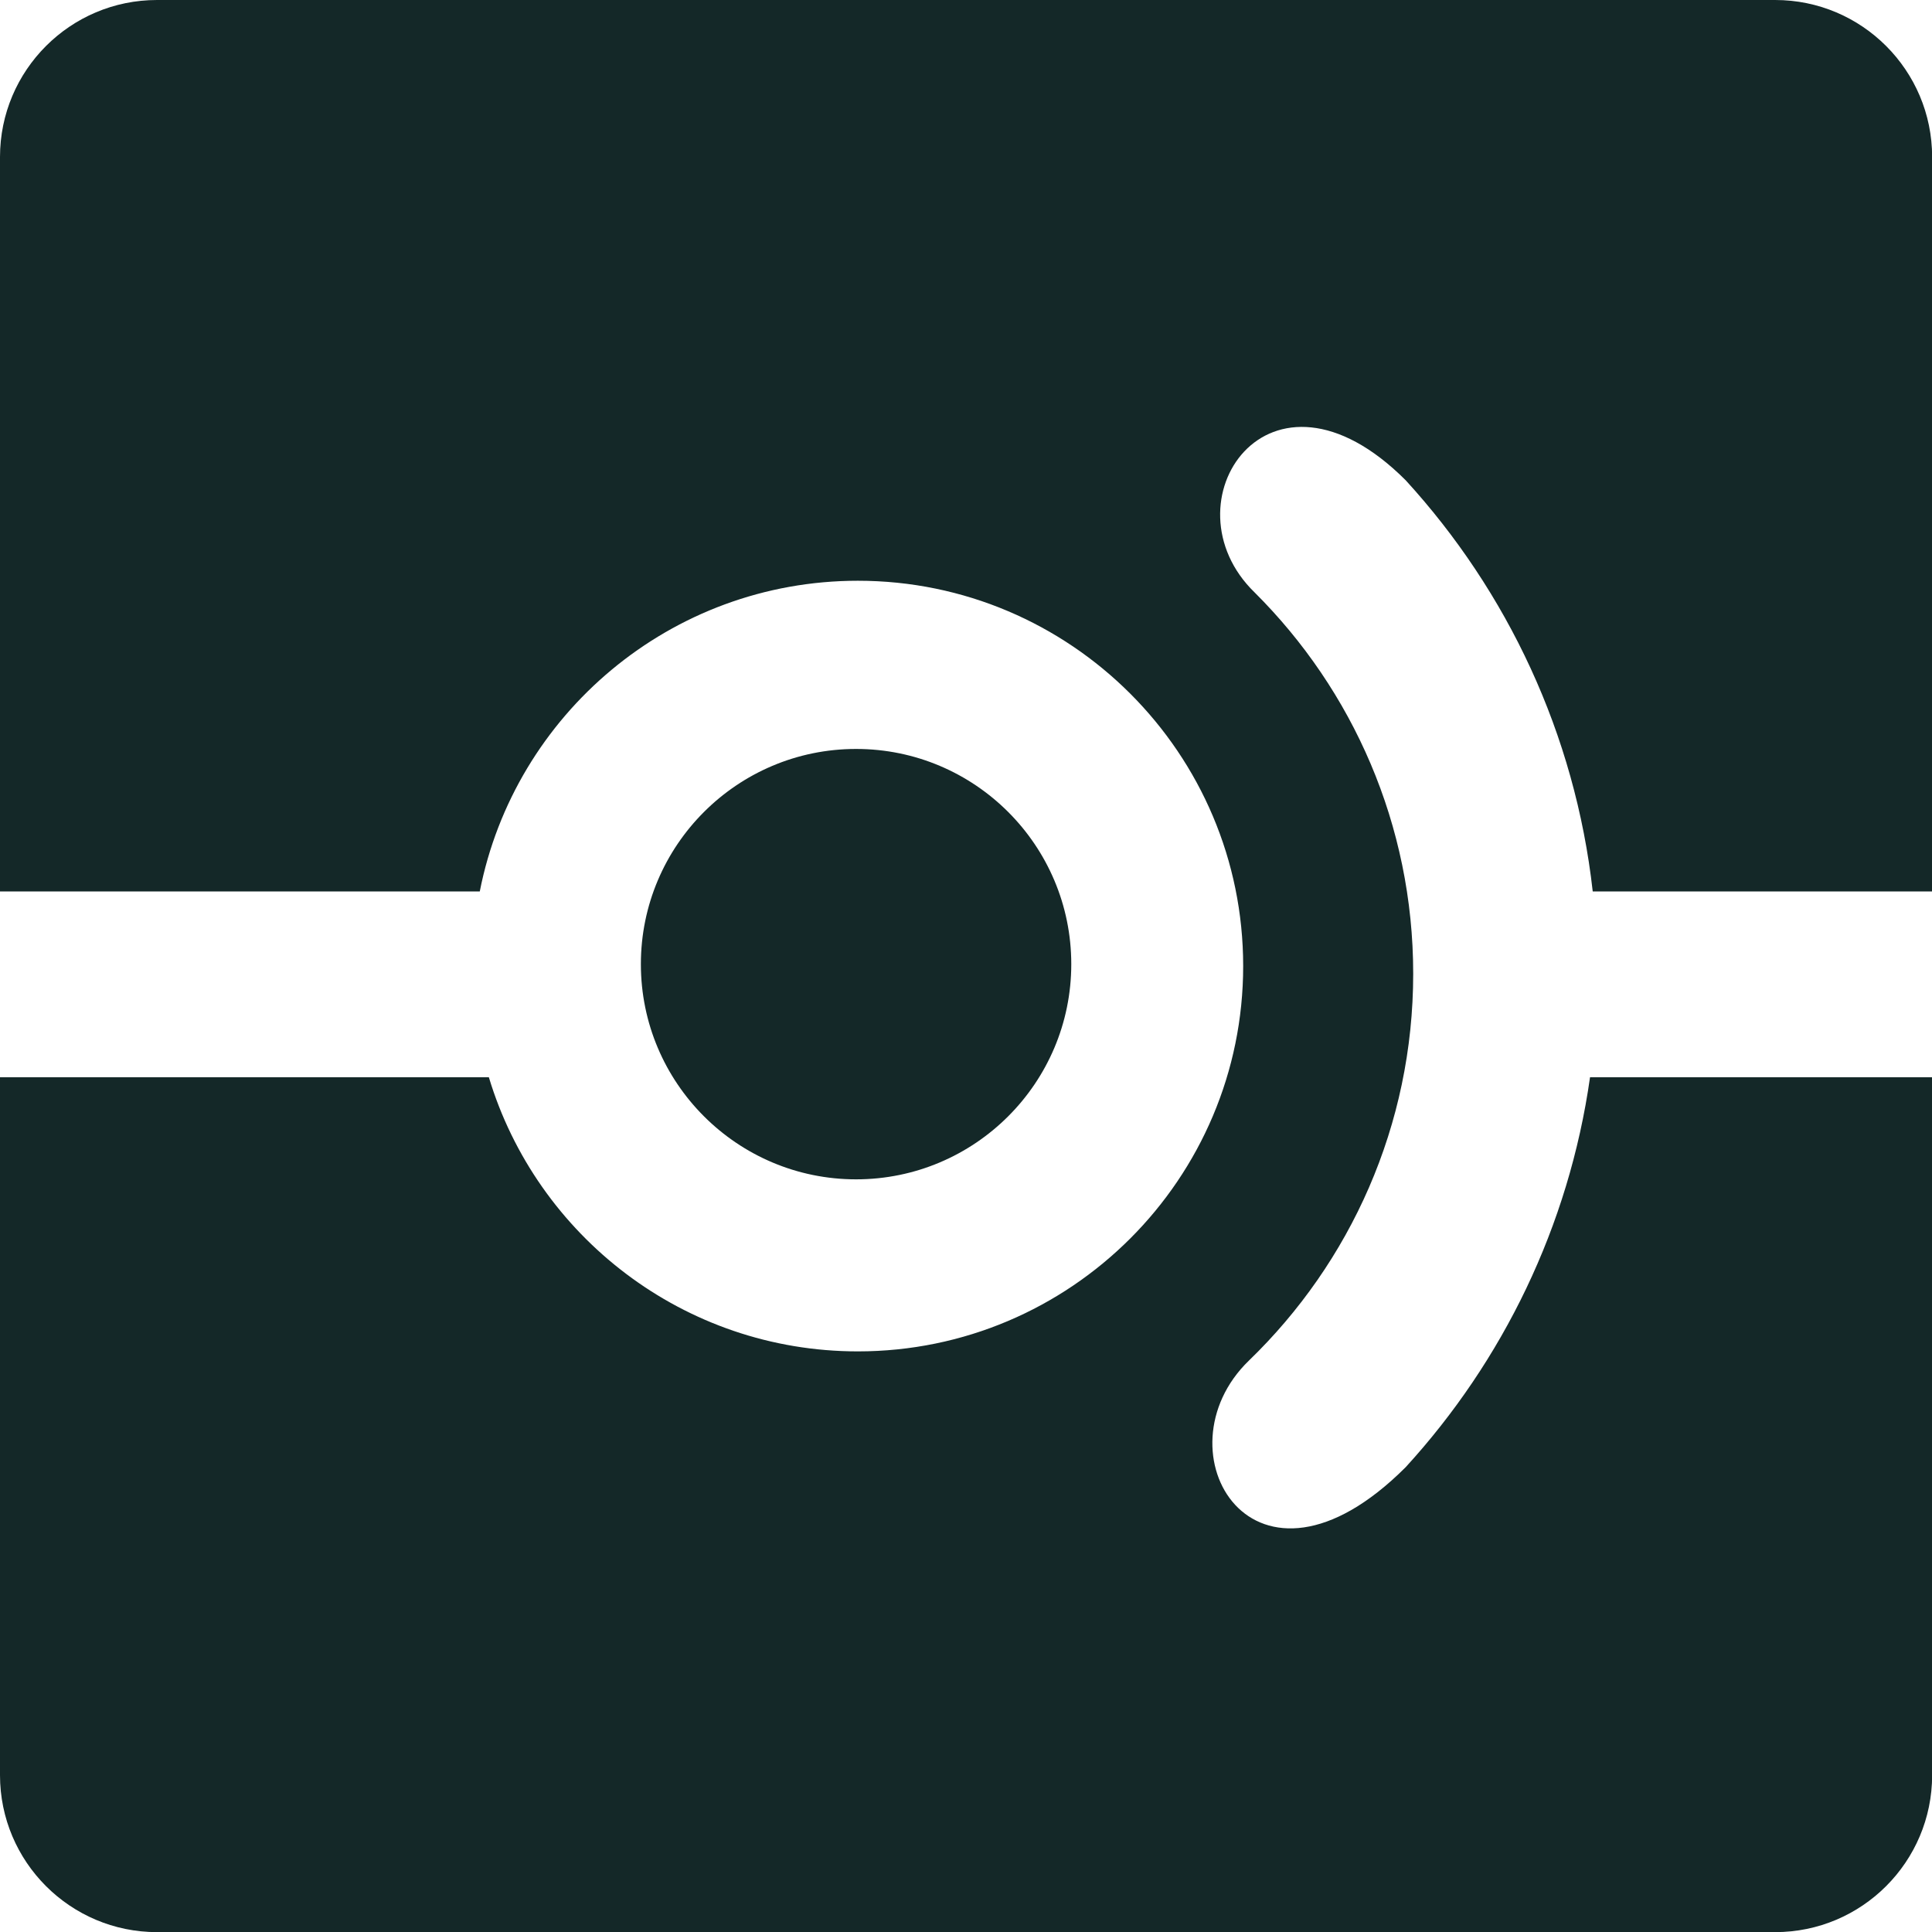
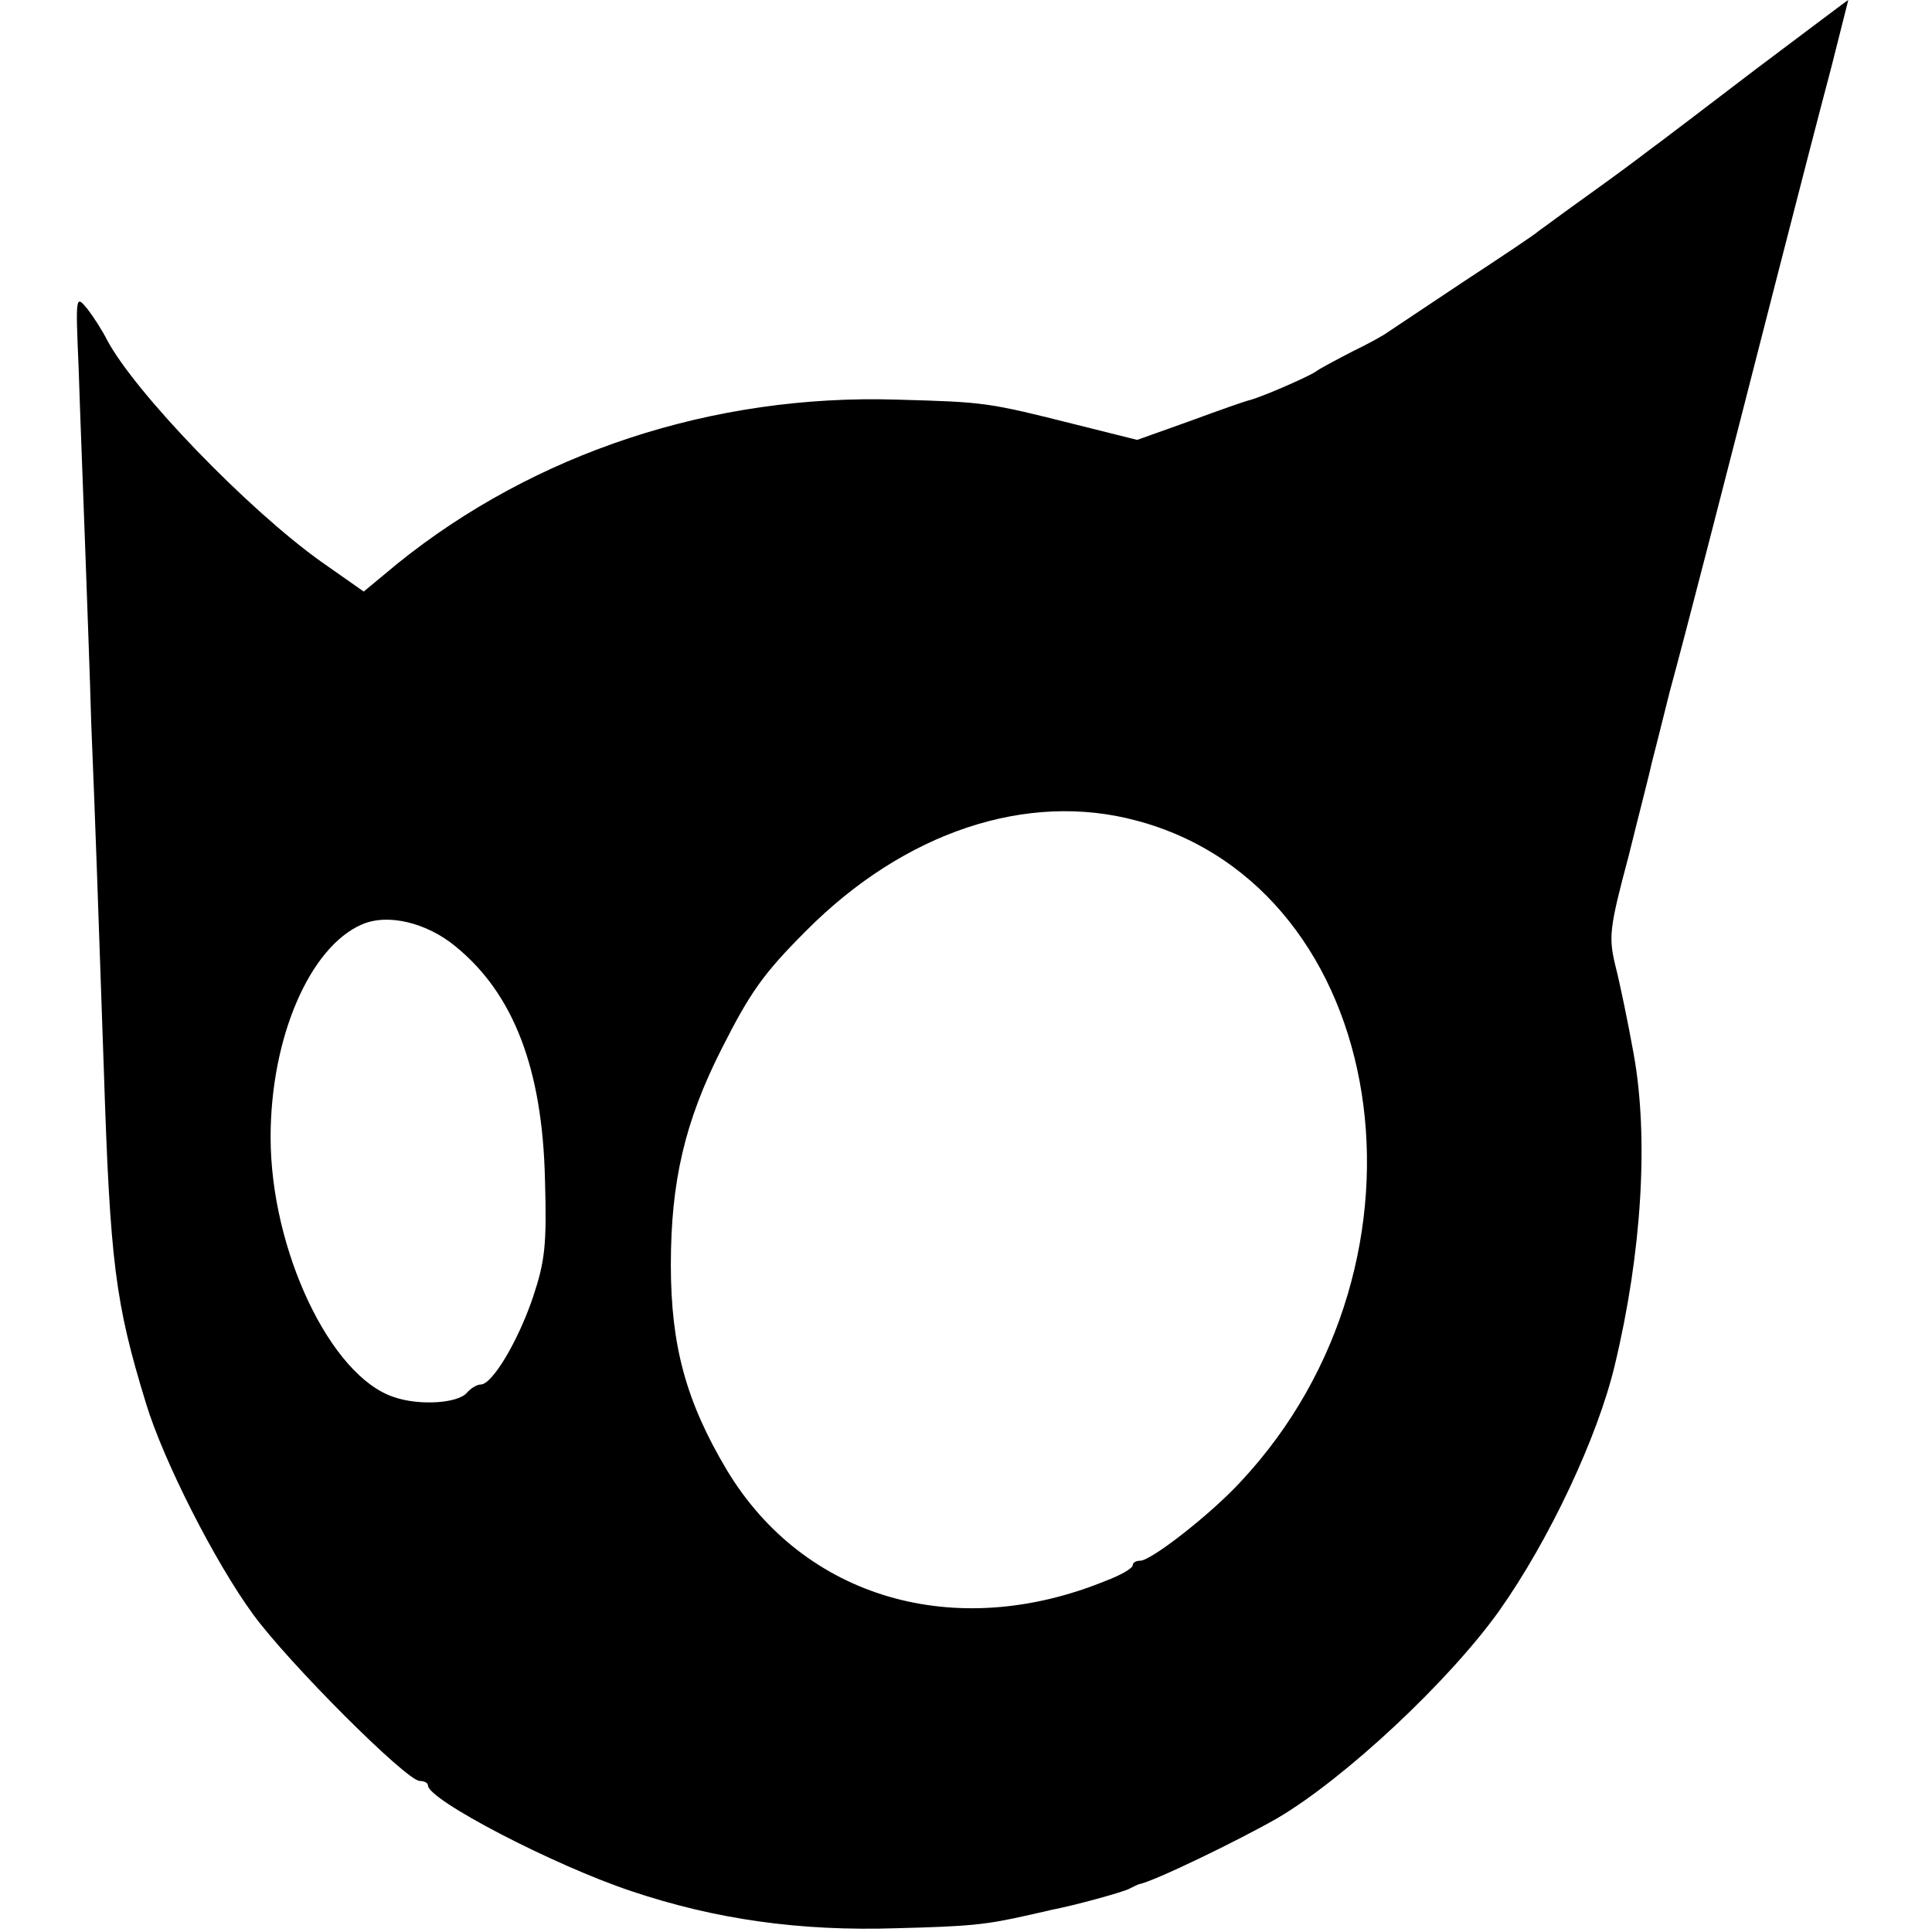
- <svg xmlns="http://www.w3.org/2000/svg" style="isolation:isolate" viewBox="0 0 202 202" width="202pt" height="202pt">
-   <defs>
-     <clipPath id="_clipPath_zWzdYVpjltfkyHv9GWoZbc1JXqUXqqZr">
-       <rect width="202" height="202" />
-     </clipPath>
-   </defs>
-   <g clip-path="url(#_clipPath_zWzdYVpjltfkyHv9GWoZbc1JXqUXqqZr)">
-     <path d=" M 146.972 153.399 C 157.113 142.307 164.034 128.222 166.246 112.63 L 202.014 112.63 L 202.014 185.601 C 202.014 194.66 194.66 202.014 185.601 202.014 L 16.414 202.014 C 7.355 202.014 0 194.66 0 185.601 L 0 112.63 L 51.112 112.63 C 56.105 129.206 71.499 141.294 89.694 141.294 C 111.929 141.294 129.98 123.242 129.98 101.007 C 129.98 78.772 111.929 60.72 89.694 60.72 C 70.128 60.72 53.8 74.699 50.163 93.206 L 0 93.206 L 0 16.414 C 0 7.355 7.355 0 16.414 0 L 185.601 0 C 194.66 0 202.014 7.355 202.014 16.414 L 202.014 93.206 L 166.528 93.206 C 164.682 76.732 157.594 61.833 146.974 50.217 C 132.632 35.874 121.57 52.619 131.18 61.946 C 141.417 72.135 147.757 86.236 147.757 101.806 C 147.757 117.677 141.17 132.021 130.584 142.252 C 120.796 151.711 131.064 169.306 146.972 153.399 Z  M 67.007 100.806 C 67.007 88.388 77.089 78.306 89.507 78.306 C 101.925 78.306 112.007 88.388 112.007 100.806 C 112.007 113.224 101.925 123.306 89.507 123.306 C 77.089 123.306 67.007 113.224 67.007 100.806 Z " fill-rule="evenodd" fill="rgb(20,40,40)" />
+ <svg xmlns="http://www.w3.org/2000/svg" version="1.0" width="307pt" height="307pt" viewBox="0 0 307 307" preserveAspectRatio="xMidYMid meet">
+   <g transform="translate(0,307) scale(0.1,-0.1)" fill="#000000" stroke="none">
+     <path d="M2790 2960 c-80 -61 -156 -119 -170 -129 -14 -11 -56 -42 -95 -70 -38 -27 -74 -54 -80 -58 -5 -5 -59 -41 -120 -81 -60 -40 -114 -76 -120 -80 -5 -4 -30 -18 -55 -30 -25 -13 -52 -27 -60 -33 -16 -10 -88 -41 -105 -45 -5 -1 -48 -16 -94 -33 l-84 -30 -96 24 c-143 36 -145 36 -286 40 -293 9 -576 -85 -794 -261 l-53 -44 -67 47 c-118 84 -297 270 -341 353 -7 14 -21 36 -31 49 -19 23 -19 22 -14 -95 2 -66 7 -189 10 -274 3 -85 8 -216 10 -290 6 -144 11 -286 20 -550 10 -307 18 -370 67 -530 28 -92 110 -253 170 -335 56 -77 244 -265 265 -265 7 0 13 -3 13 -7 0 -23 200 -127 323 -168 134 -45 268 -64 422 -59 114 3 140 5 210 21 17 4 32 7 35 8 37 7 117 29 125 34 6 3 12 6 15 7 23 4 159 70 220 105 107 63 272 217 352 329 80 113 157 277 184 391 43 179 54 361 30 494 -9 50 -22 113 -29 140 -11 46 -10 59 21 175 17 69 34 134 36 145 3 11 16 63 29 115 28 103 84 321 172 665 31 121 69 268 85 328 15 59 27 107 27 107 -1 0 -67 -50 -147 -110z m-984 -1194 c403 -107 496 -698 165 -1051 -48 -52 -142 -125 -159 -125 -7 0 -12 -3 -12 -7 0 -5 -19 -16 -43 -25 -240 -98 -480 -27 -602 176 -65 109 -89 198 -89 326 0 132 22 228 81 344 45 89 66 119 134 187 156 157 351 222 525 175z m-1082 -200 c92 -75 138 -194 142 -371 3 -103 0 -129 -19 -186 -24 -71 -65 -139 -83 -139 -6 0 -16 -6 -22 -13 -14 -17 -76 -21 -116 -7 -101 33 -196 234 -196 413 0 158 62 302 145 338 41 18 103 3 149 -35z" />
  </g>
</svg>
